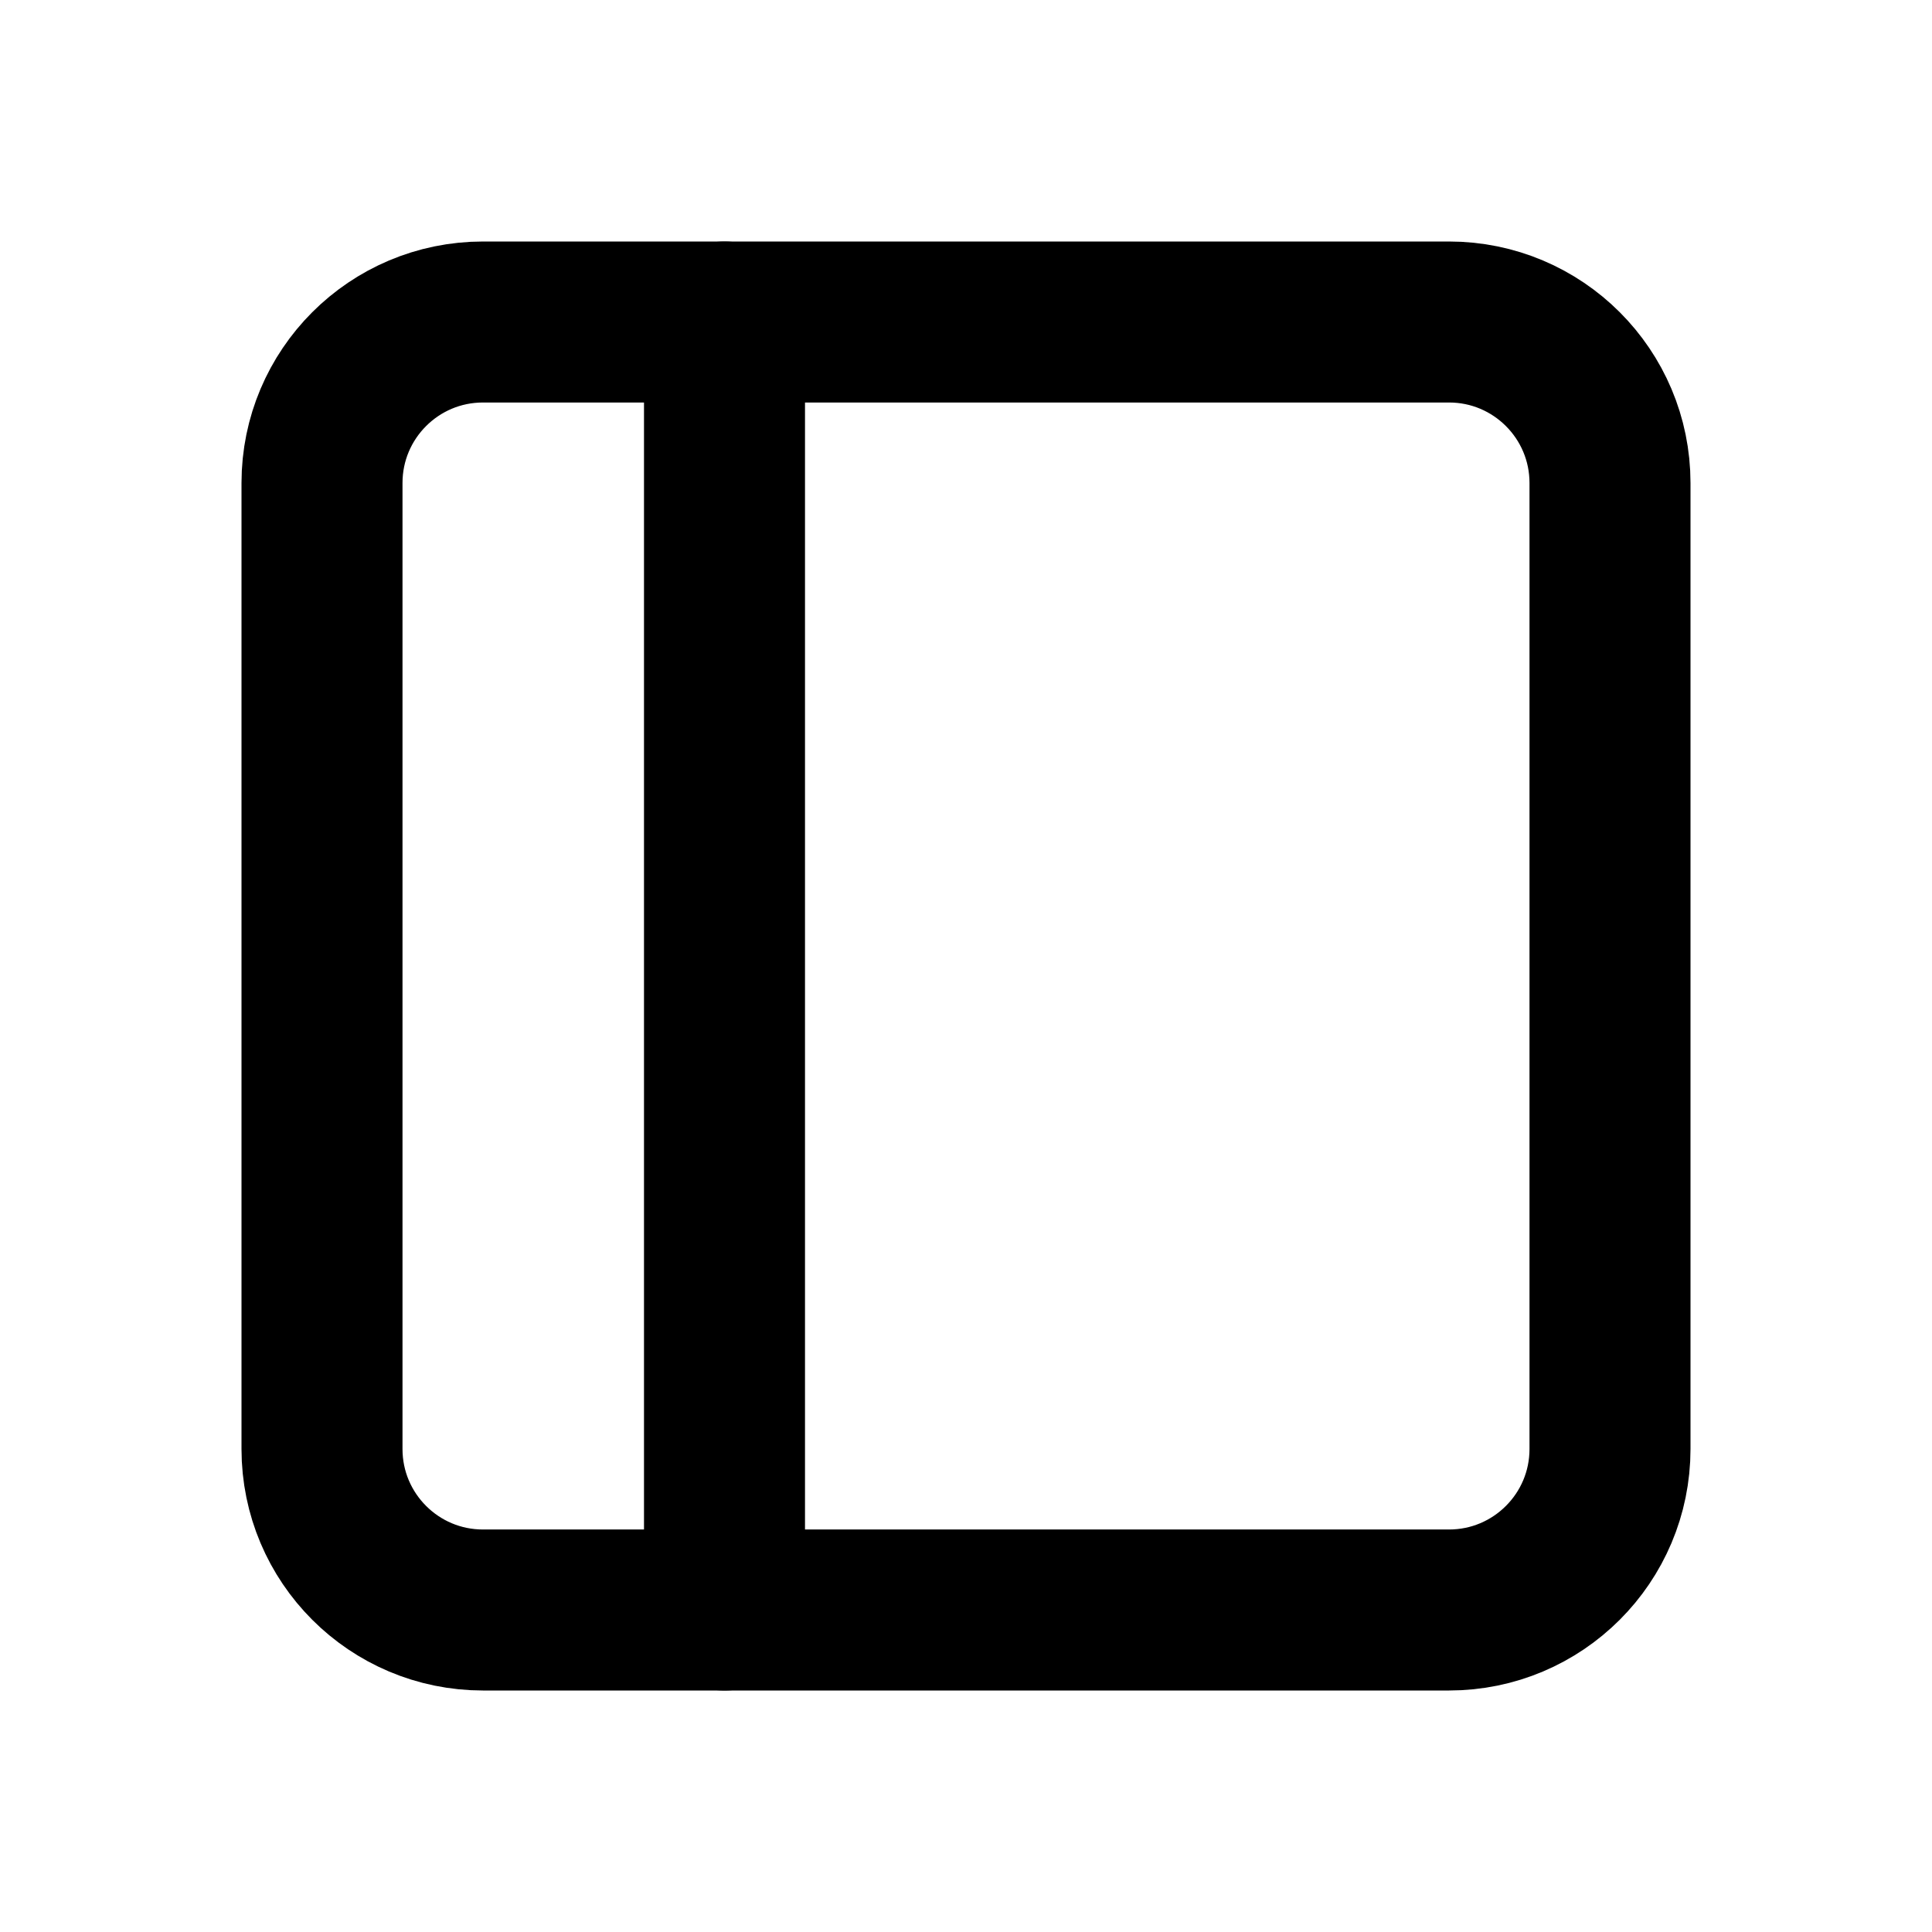
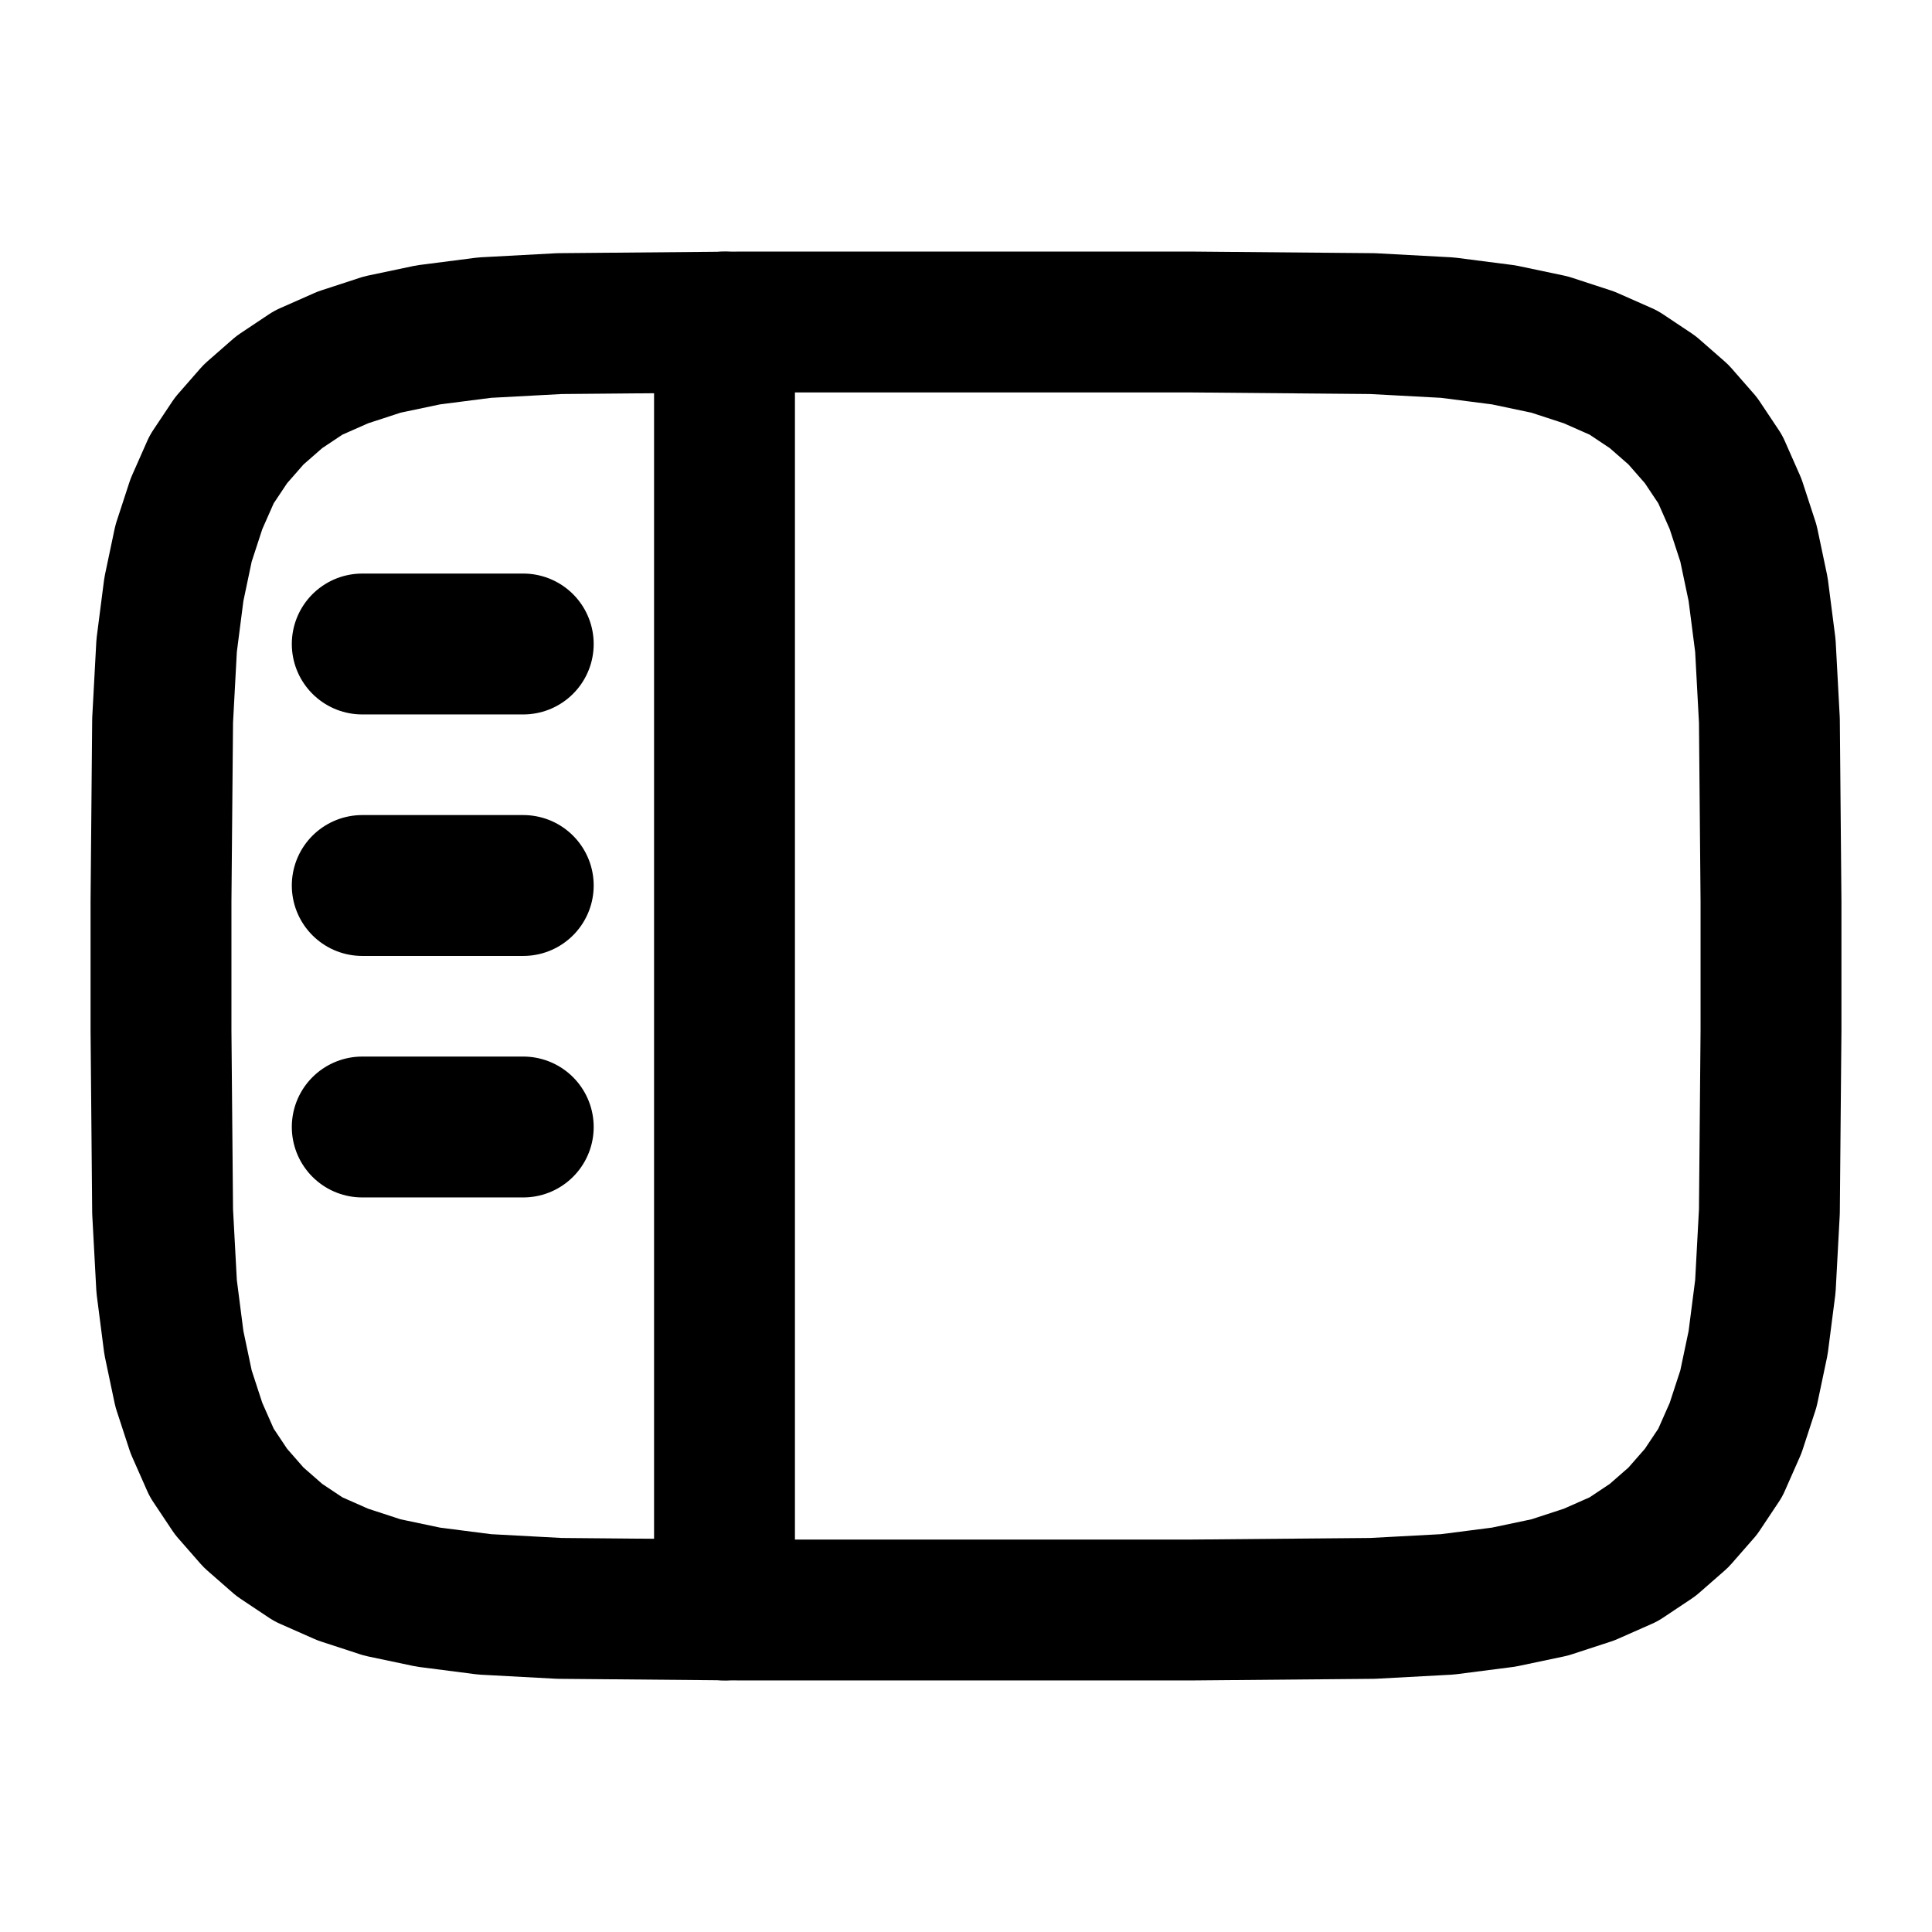
- <svg xmlns="http://www.w3.org/2000/svg" width="24" height="24" viewBox="0 0 24 24" fill="none" stroke="currentColor" stroke-width="2" stroke-linecap="round" stroke-linejoin="round">
-   <path d="M4 6a2 2 0 0 1 2 -2h12a2 2 0 0 1 2 2v12a2 2 0 0 1 -2 2h-12a2 2 0 0 1 -2 -2l0 -12" />
-   <path d="M9 4l0 16" />
+ <svg xmlns="http://www.w3.org/2000/svg" viewBox="0 0 24 24" fill="none" stroke="currentColor" stroke-width="1.75" stroke-linecap="round" stroke-linejoin="round">
+   <path d="M2 11.2L2.02 8.95L2.07 8.02L2.16 7.32L2.28 6.75L2.44 6.26L2.63 5.83L2.87 5.47L3.15 5.15L3.47 4.87L3.83 4.63L4.26 4.44L4.75 4.28L5.32 4.16L6.02 4.07L6.95 4.02L9.2 4L14.8 4L17.05 4.02L17.98 4.07L18.68 4.16L19.25 4.28L19.74 4.44L20.17 4.63L20.53 4.87L20.85 5.15L21.13 5.47L21.37 5.83L21.56 6.26L21.72 6.75L21.84 7.32L21.93 8.02L21.98 8.95L22 11.2L22 12.8L21.98 15.05L21.93 15.98L21.84 16.68L21.72 17.25L21.56 17.74L21.37 18.17L21.13 18.53L20.85 18.85L20.53 19.13L20.17 19.37L19.74 19.56L19.25 19.72L18.68 19.84L17.98 19.93L17.05 19.98L14.8 20L9.2 20L6.95 19.98L6.02 19.93L5.32 19.84L4.75 19.72L4.26 19.56L3.83 19.37L3.47 19.13L3.15 18.85L2.87 18.53L2.63 18.17L2.44 17.74L2.28 17.25L2.16 16.68L2.07 15.98L2.02 15.05L2 12.8Z" />
+   <path d="M9 4L9 20" />
+   <path d="M4.5 8L6.5 8" />
+   <path d="M4.5 11L6.5 11" />
+   <path d="M4.5 14L6.5 14" />
</svg>
